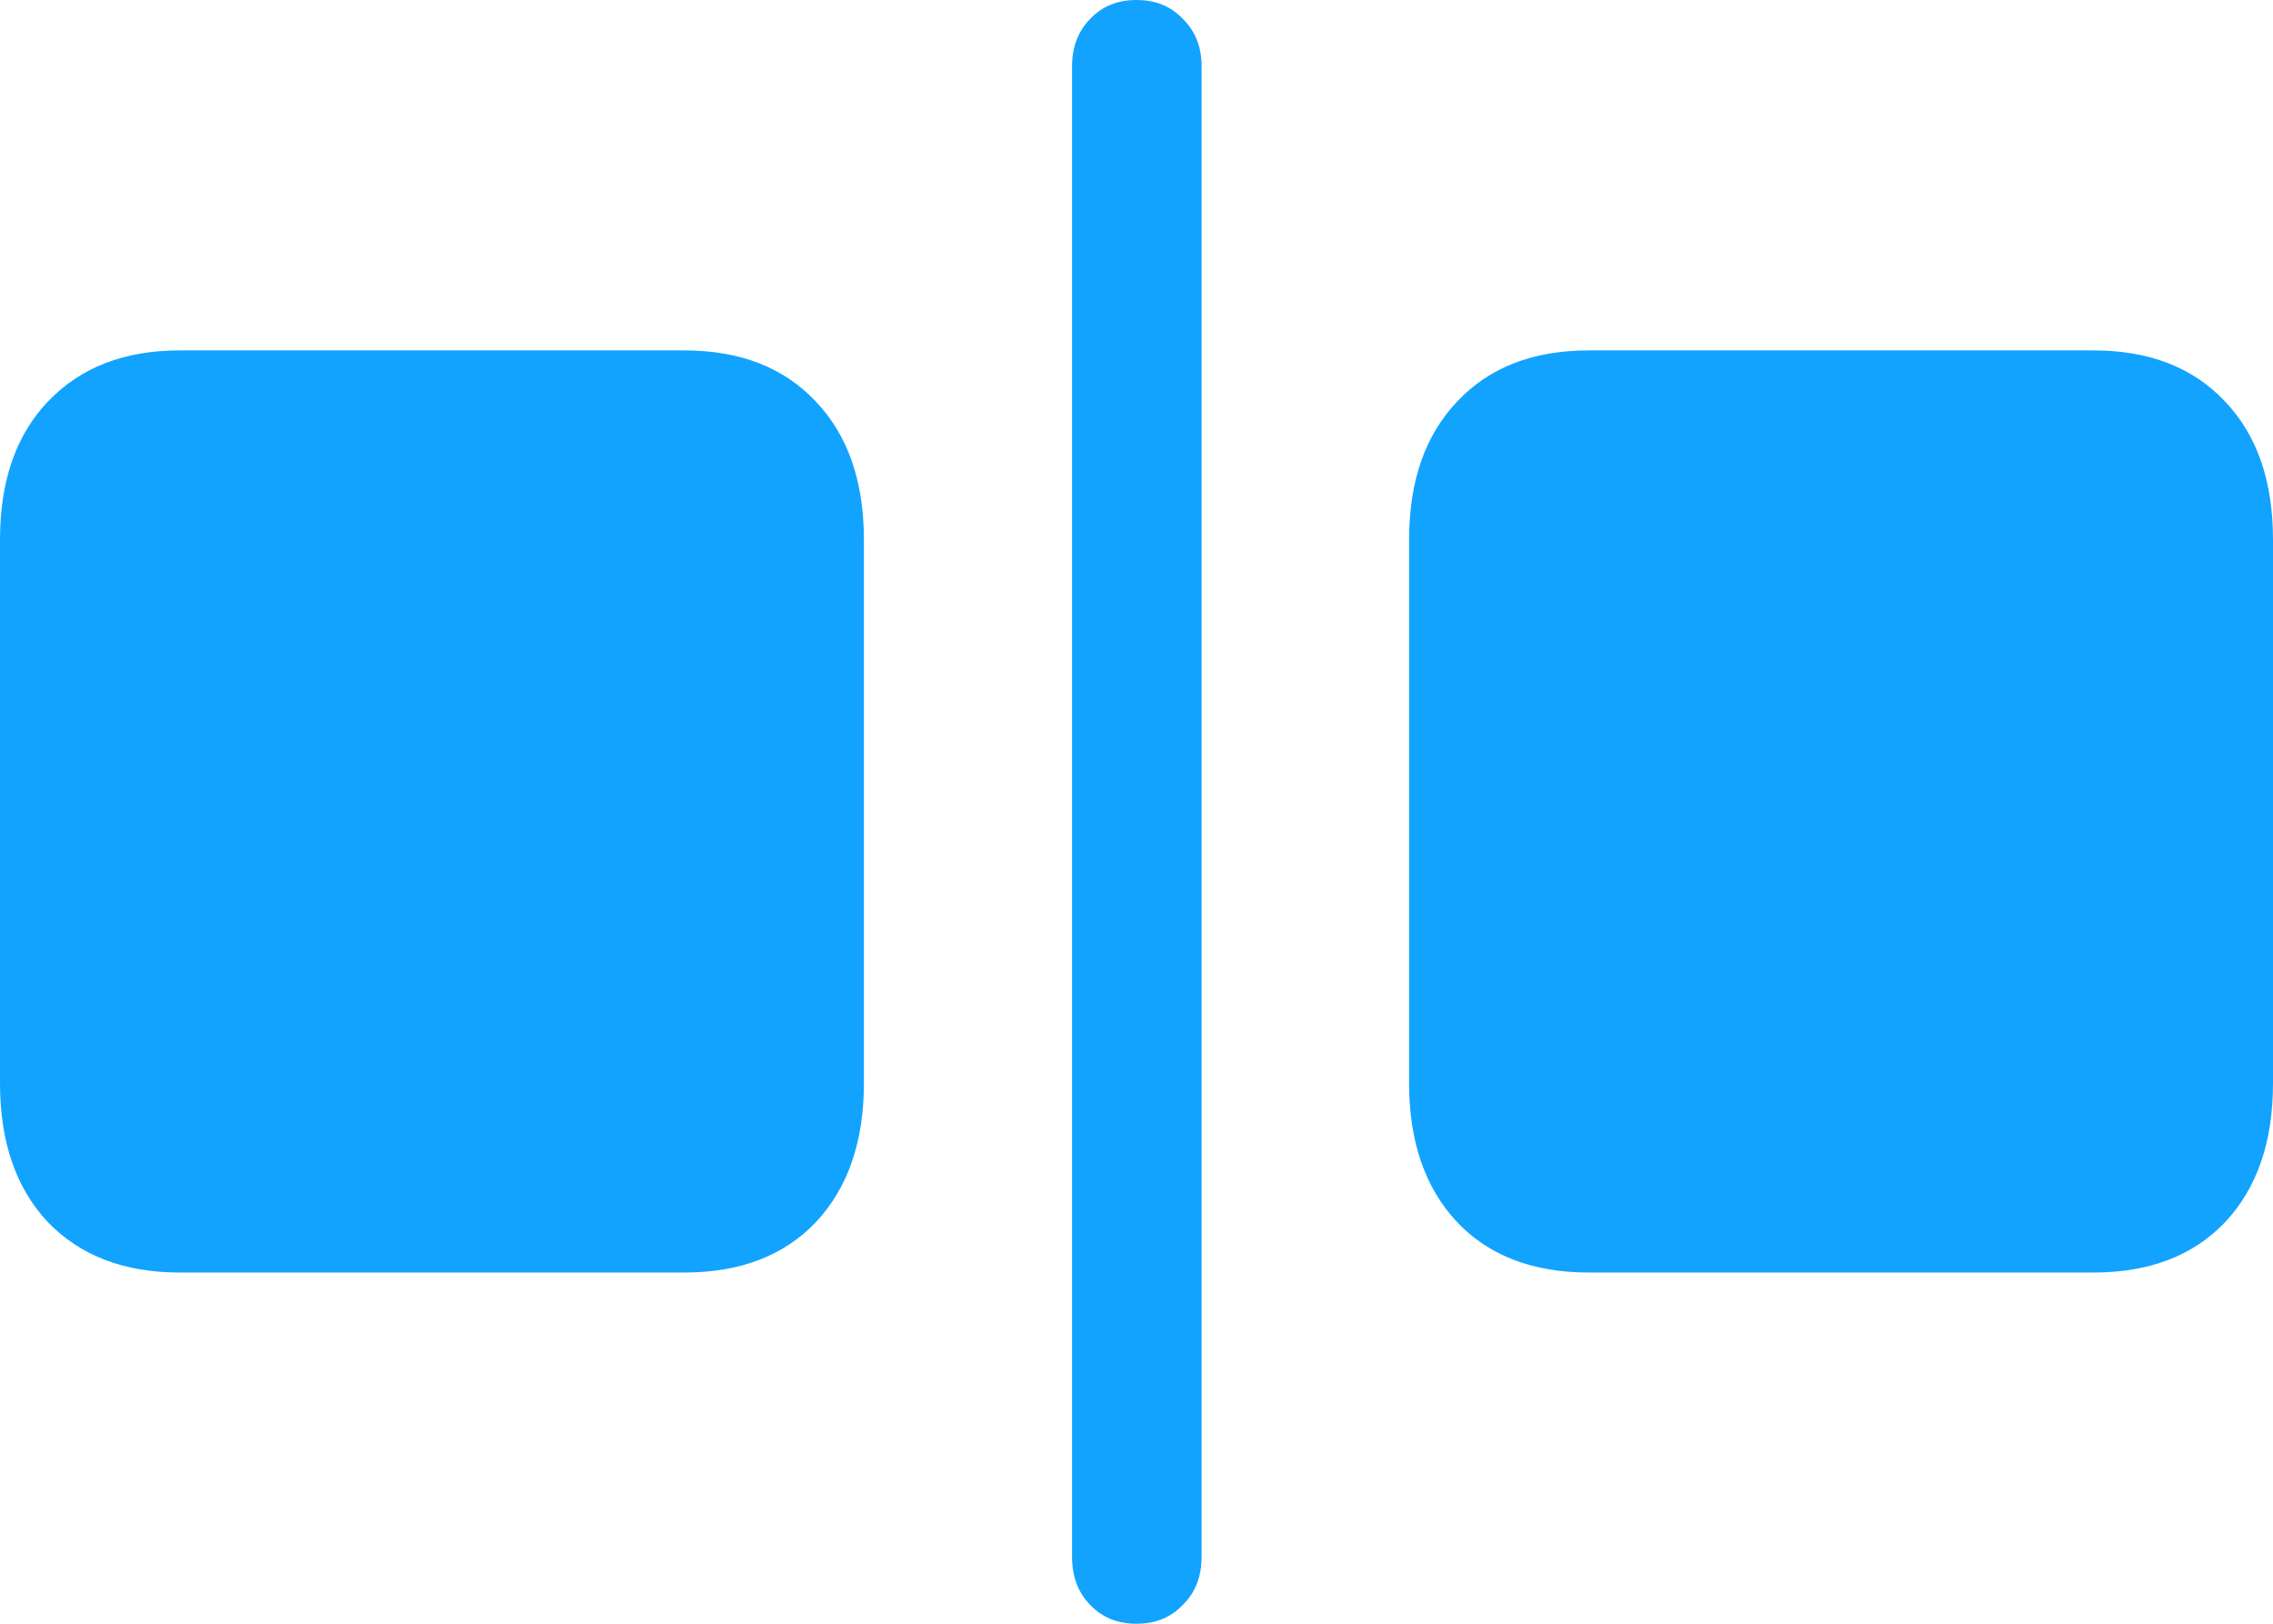
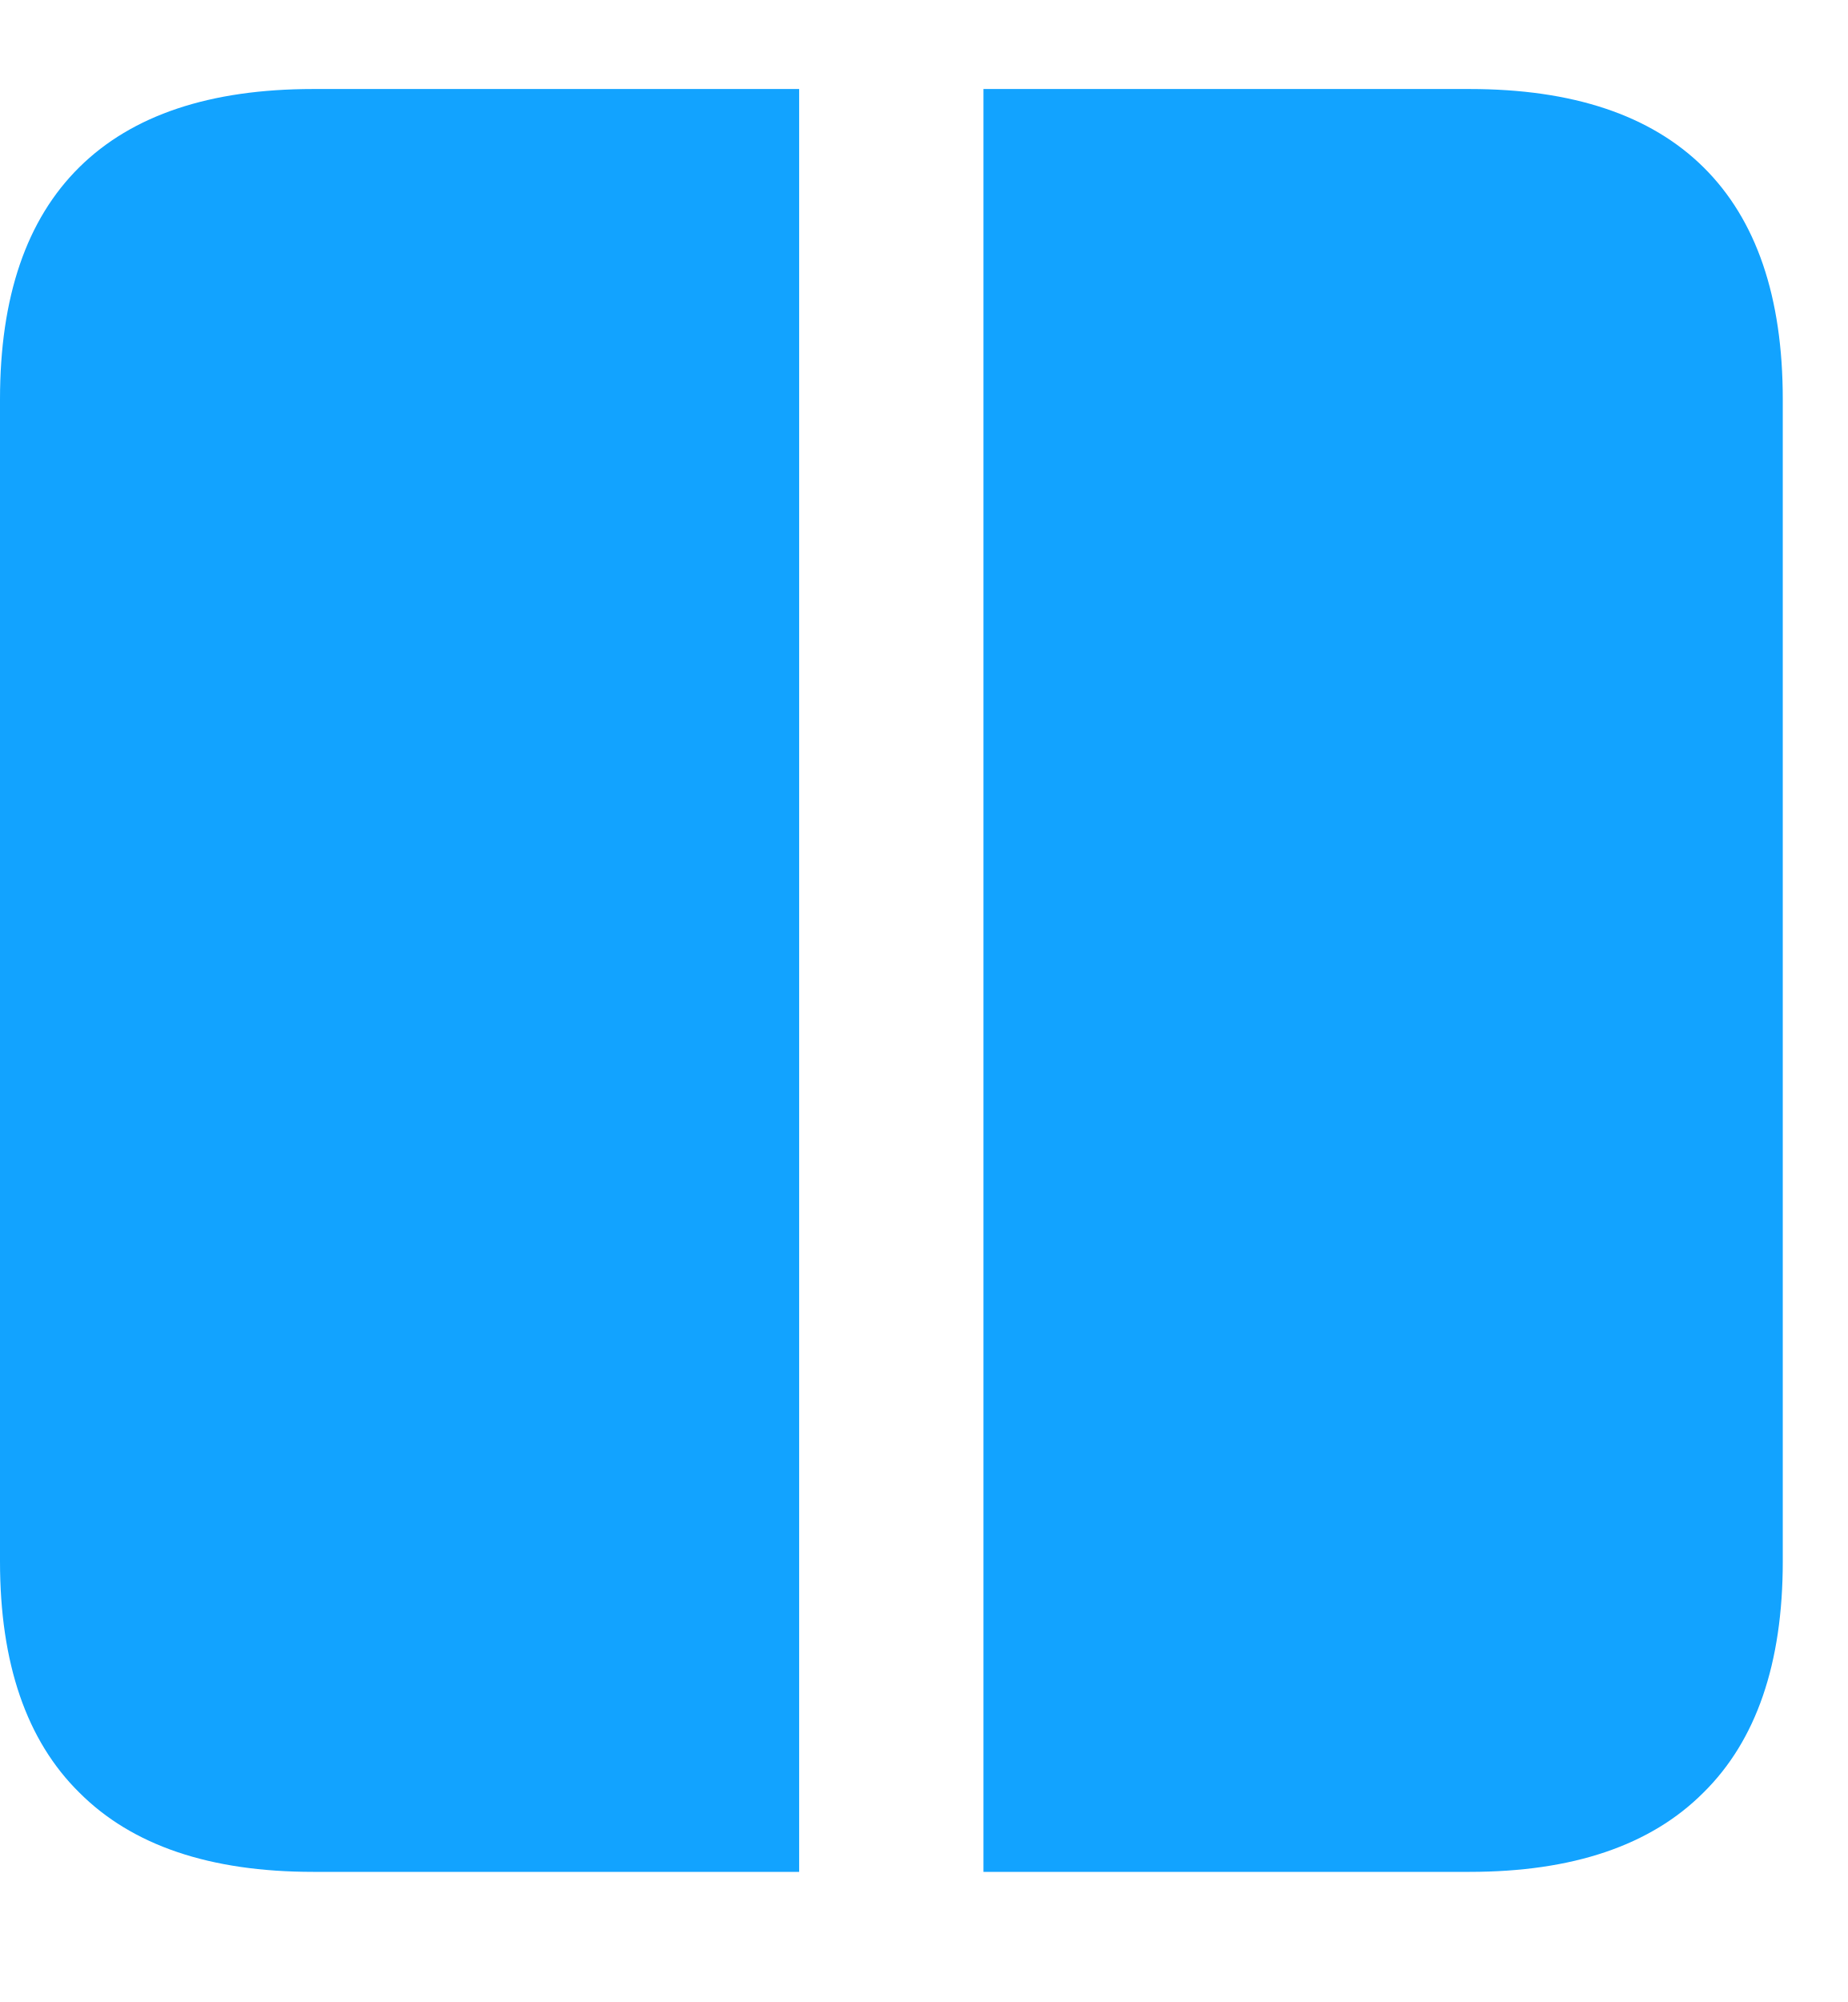
- <svg xmlns="http://www.w3.org/2000/svg" width="14" height="10" viewBox="0 0 14 10" fill="none">
-   <path d="M1.106 7.837C0.766 7.837 0.495 7.734 0.295 7.527C0.098 7.317 0 7.032 0 6.671V3.324C0 2.963 0.098 2.68 0.295 2.473C0.495 2.263 0.766 2.158 1.106 2.158H4.214C4.558 2.158 4.828 2.263 5.025 2.473C5.222 2.68 5.321 2.963 5.321 3.324V6.671C5.321 7.032 5.222 7.317 5.025 7.527C4.828 7.734 4.558 7.837 4.214 7.837H1.106ZM7 10C6.882 10 6.787 9.961 6.713 9.882C6.64 9.807 6.603 9.709 6.603 9.586V0.409C6.603 0.29 6.64 0.193 6.713 0.118C6.787 0.039 6.882 0 7 0C7.118 0 7.213 0.039 7.287 0.118C7.363 0.193 7.401 0.29 7.401 0.409V9.586C7.401 9.709 7.363 9.807 7.287 9.882C7.213 9.961 7.118 10 7 10ZM9.786 7.837C9.442 7.837 9.172 7.734 8.975 7.527C8.778 7.317 8.679 7.032 8.679 6.671V3.324C8.679 2.963 8.778 2.68 8.975 2.473C9.172 2.263 9.442 2.158 9.786 2.158H12.894C13.237 2.158 13.508 2.263 13.705 2.473C13.902 2.68 14 2.963 14 3.324V6.671C14 7.032 13.902 7.317 13.705 7.527C13.508 7.734 13.237 7.837 12.894 7.837H9.786Z" fill="#12A3FF" />
+ <svg xmlns="http://www.w3.org/2000/svg" width="12" height="13" viewBox="0 0 12 13" fill="none">
+   <path d="M5.19 0.578V12.155H6.387V0.578H5.19ZM2.034 12.155C1.364 12.155 0.858 11.984 0.515 11.64C0.172 11.302 0 10.801 0 10.14V2.593C0 1.927 0.172 1.425 0.515 1.086C0.858 0.747 1.364 0.578 2.034 0.578H9.544C10.213 0.578 10.72 0.747 11.063 1.086C11.406 1.425 11.578 1.927 11.578 2.593V10.14C11.578 10.801 11.406 11.302 11.063 11.64C10.72 11.984 10.213 12.155 9.544 12.155H2.034Z" fill="#12A3FF" />
</svg>
